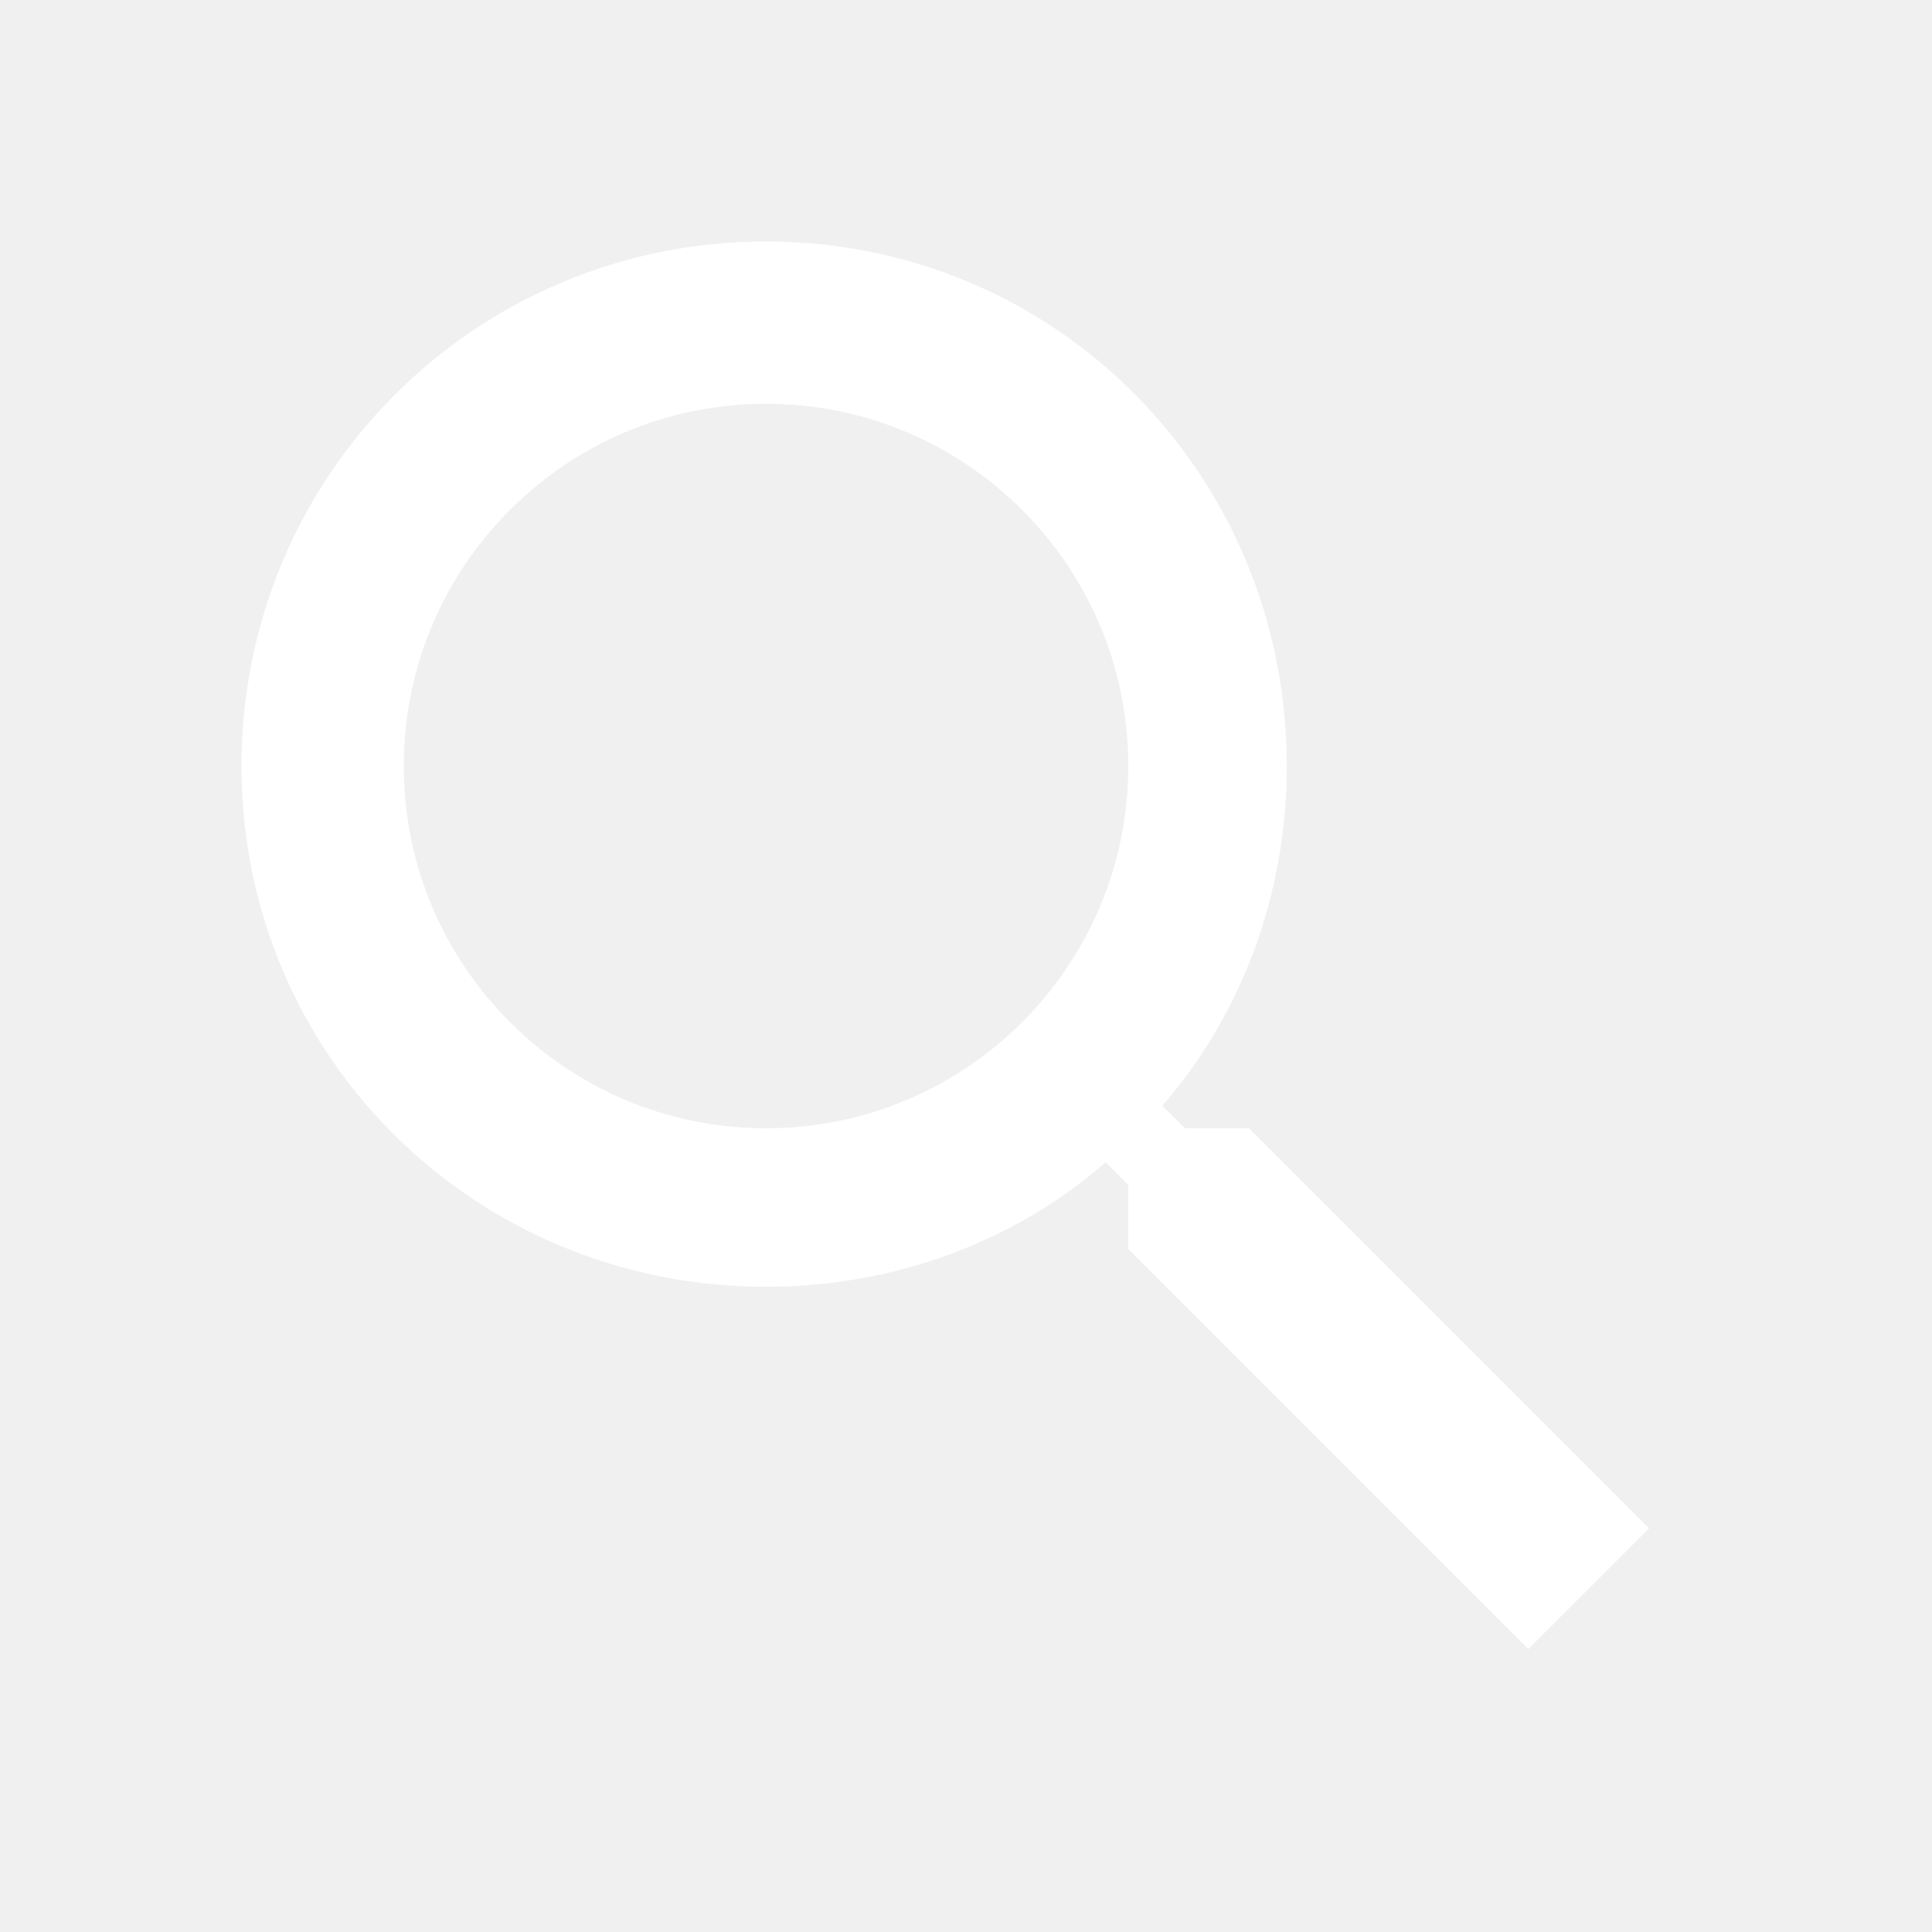
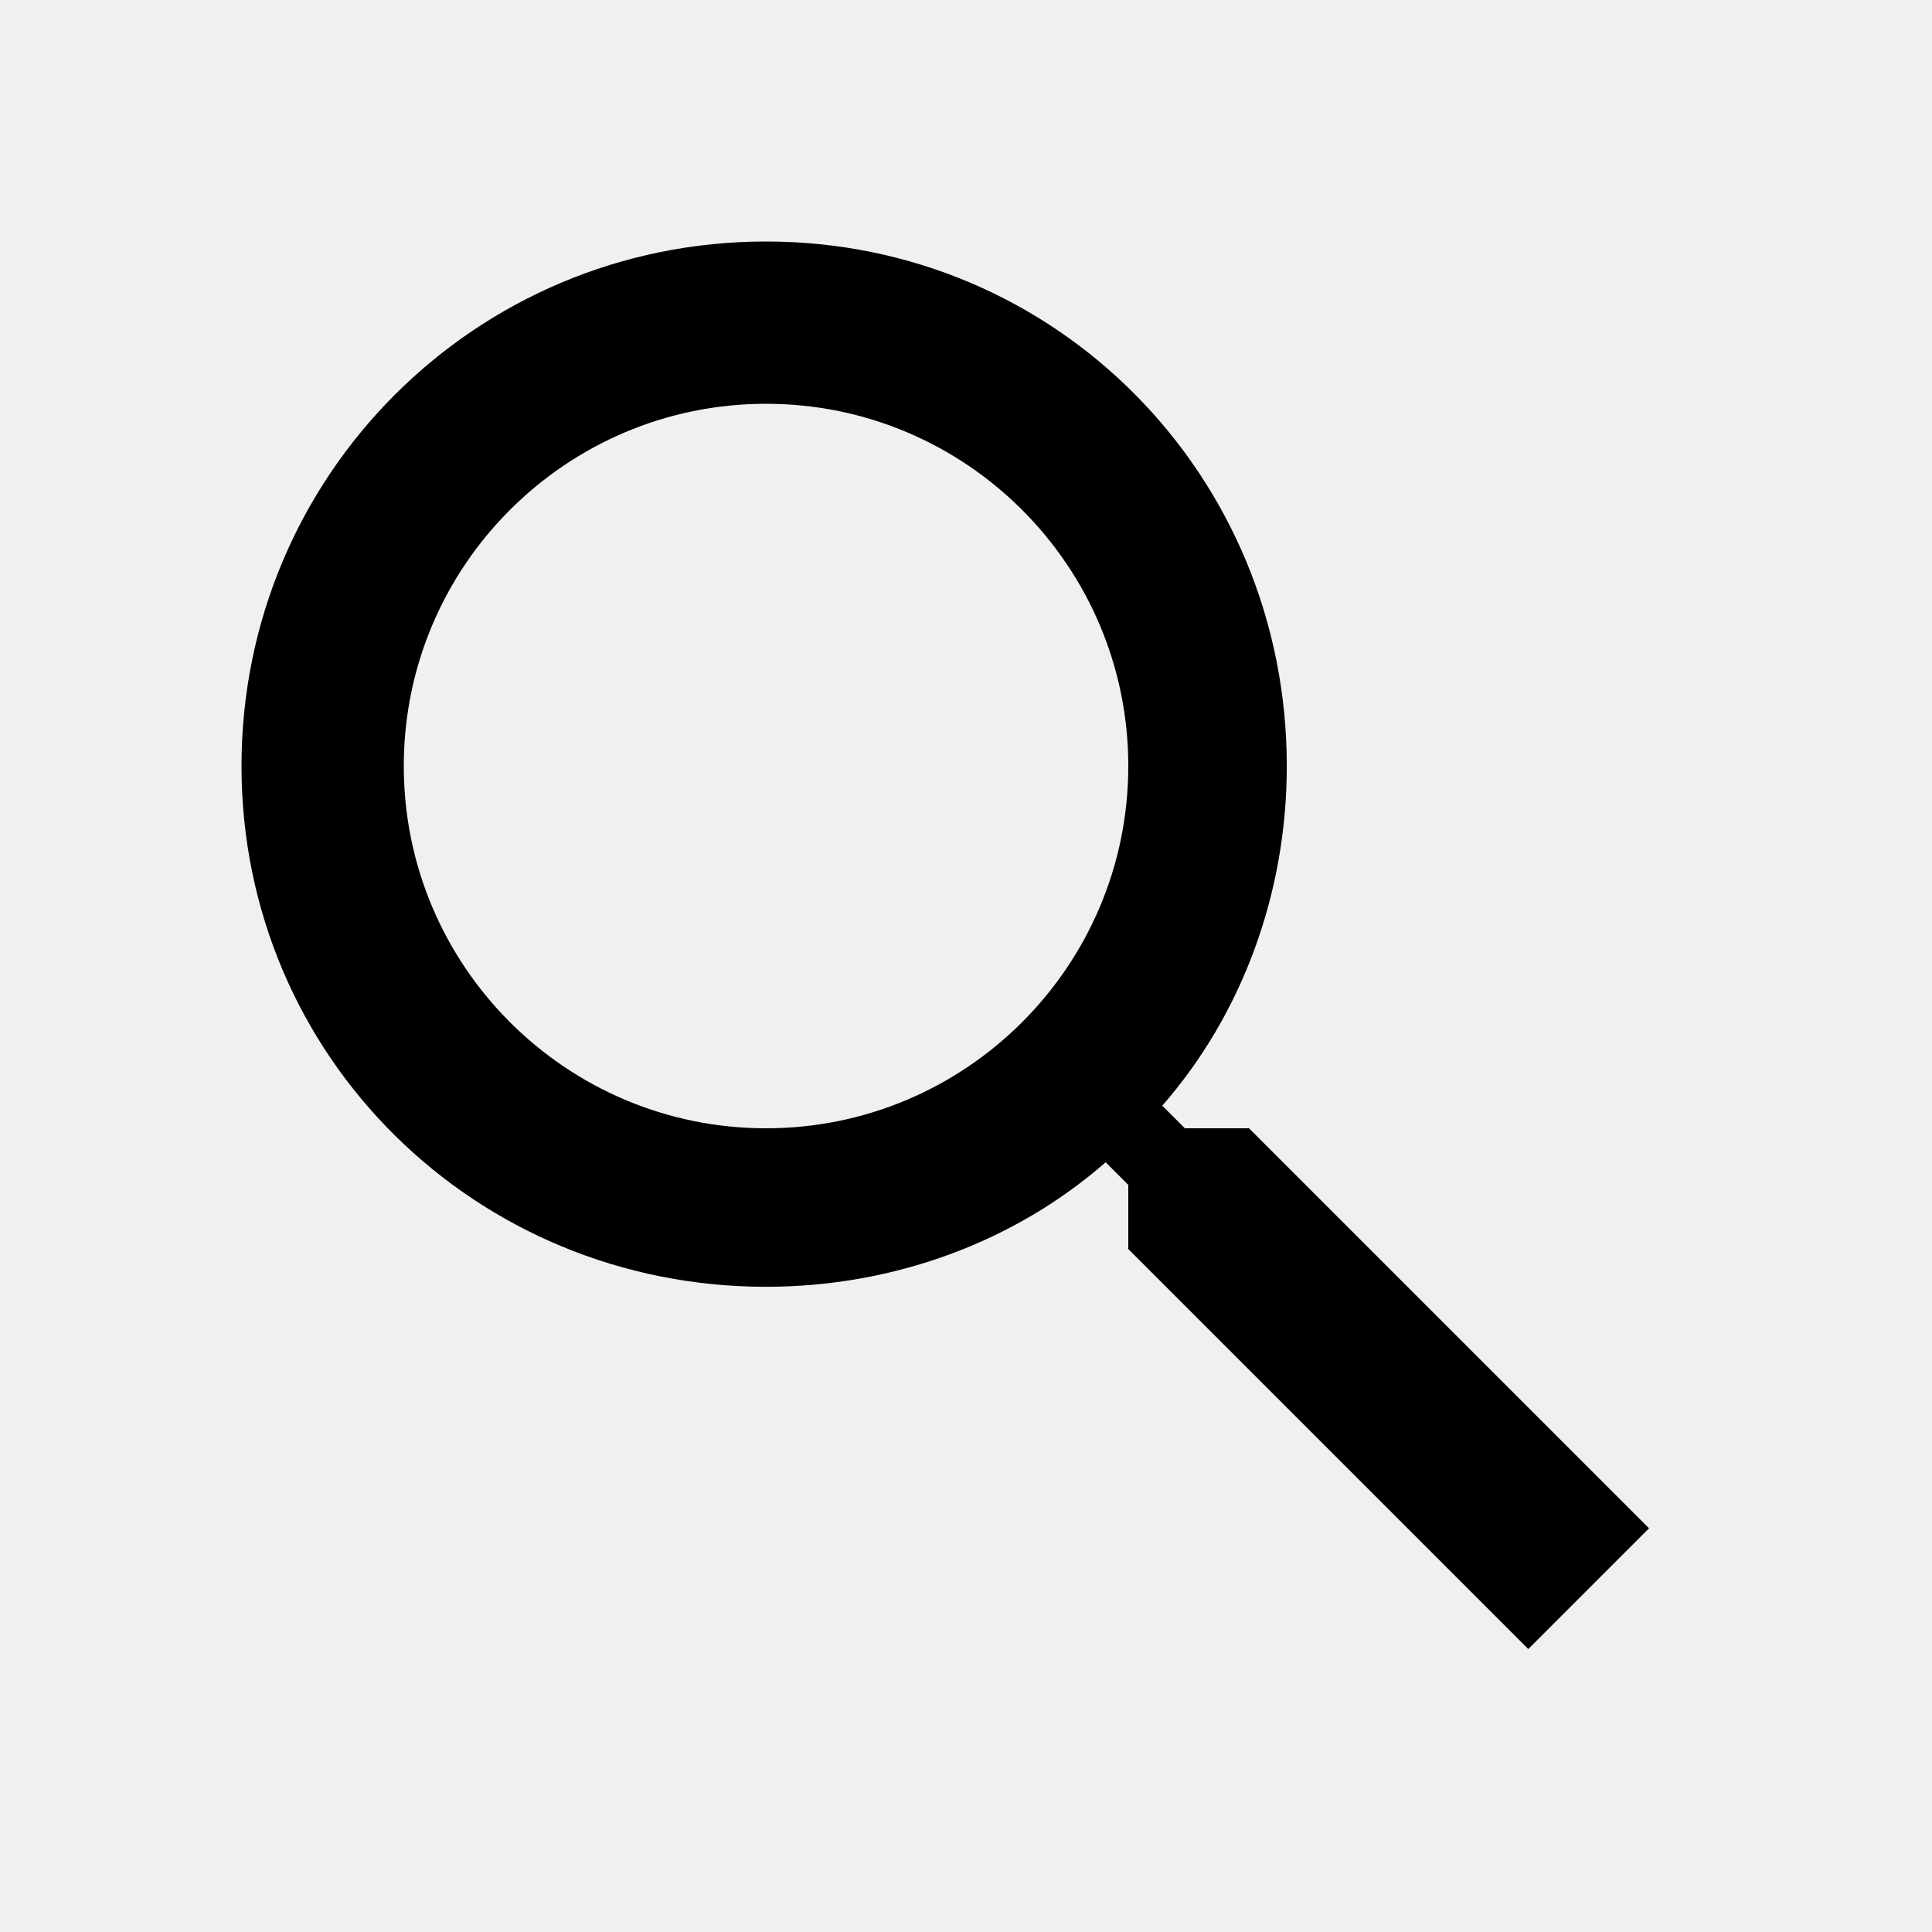
- <svg xmlns="http://www.w3.org/2000/svg" version="1.1" fill="#fff" viewBox="0 0 24 24">
+ <svg xmlns="http://www.w3.org/2000/svg" version="1.1" fill="#000" viewBox="0 0 24 24">
  <path d="M9.516 14.016c2.484 0 4.5-2.016 4.5-4.5s-2.016-4.5-4.5-4.5-4.5 2.016-4.5 4.5 2.016 4.5 4.5 4.5zM15.516 14.016l4.969 4.969-1.5 1.5-4.969-4.969v-0.797l-0.281-0.281c-1.125 0.984-2.625 1.547-4.219 1.547-3.609 0-6.516-2.859-6.516-6.469s2.906-6.516 6.516-6.516 6.469 2.906 6.469 6.516c0 1.594-0.563 3.094-1.547 4.219l0.281 0.281h0.797z" />
</svg>
